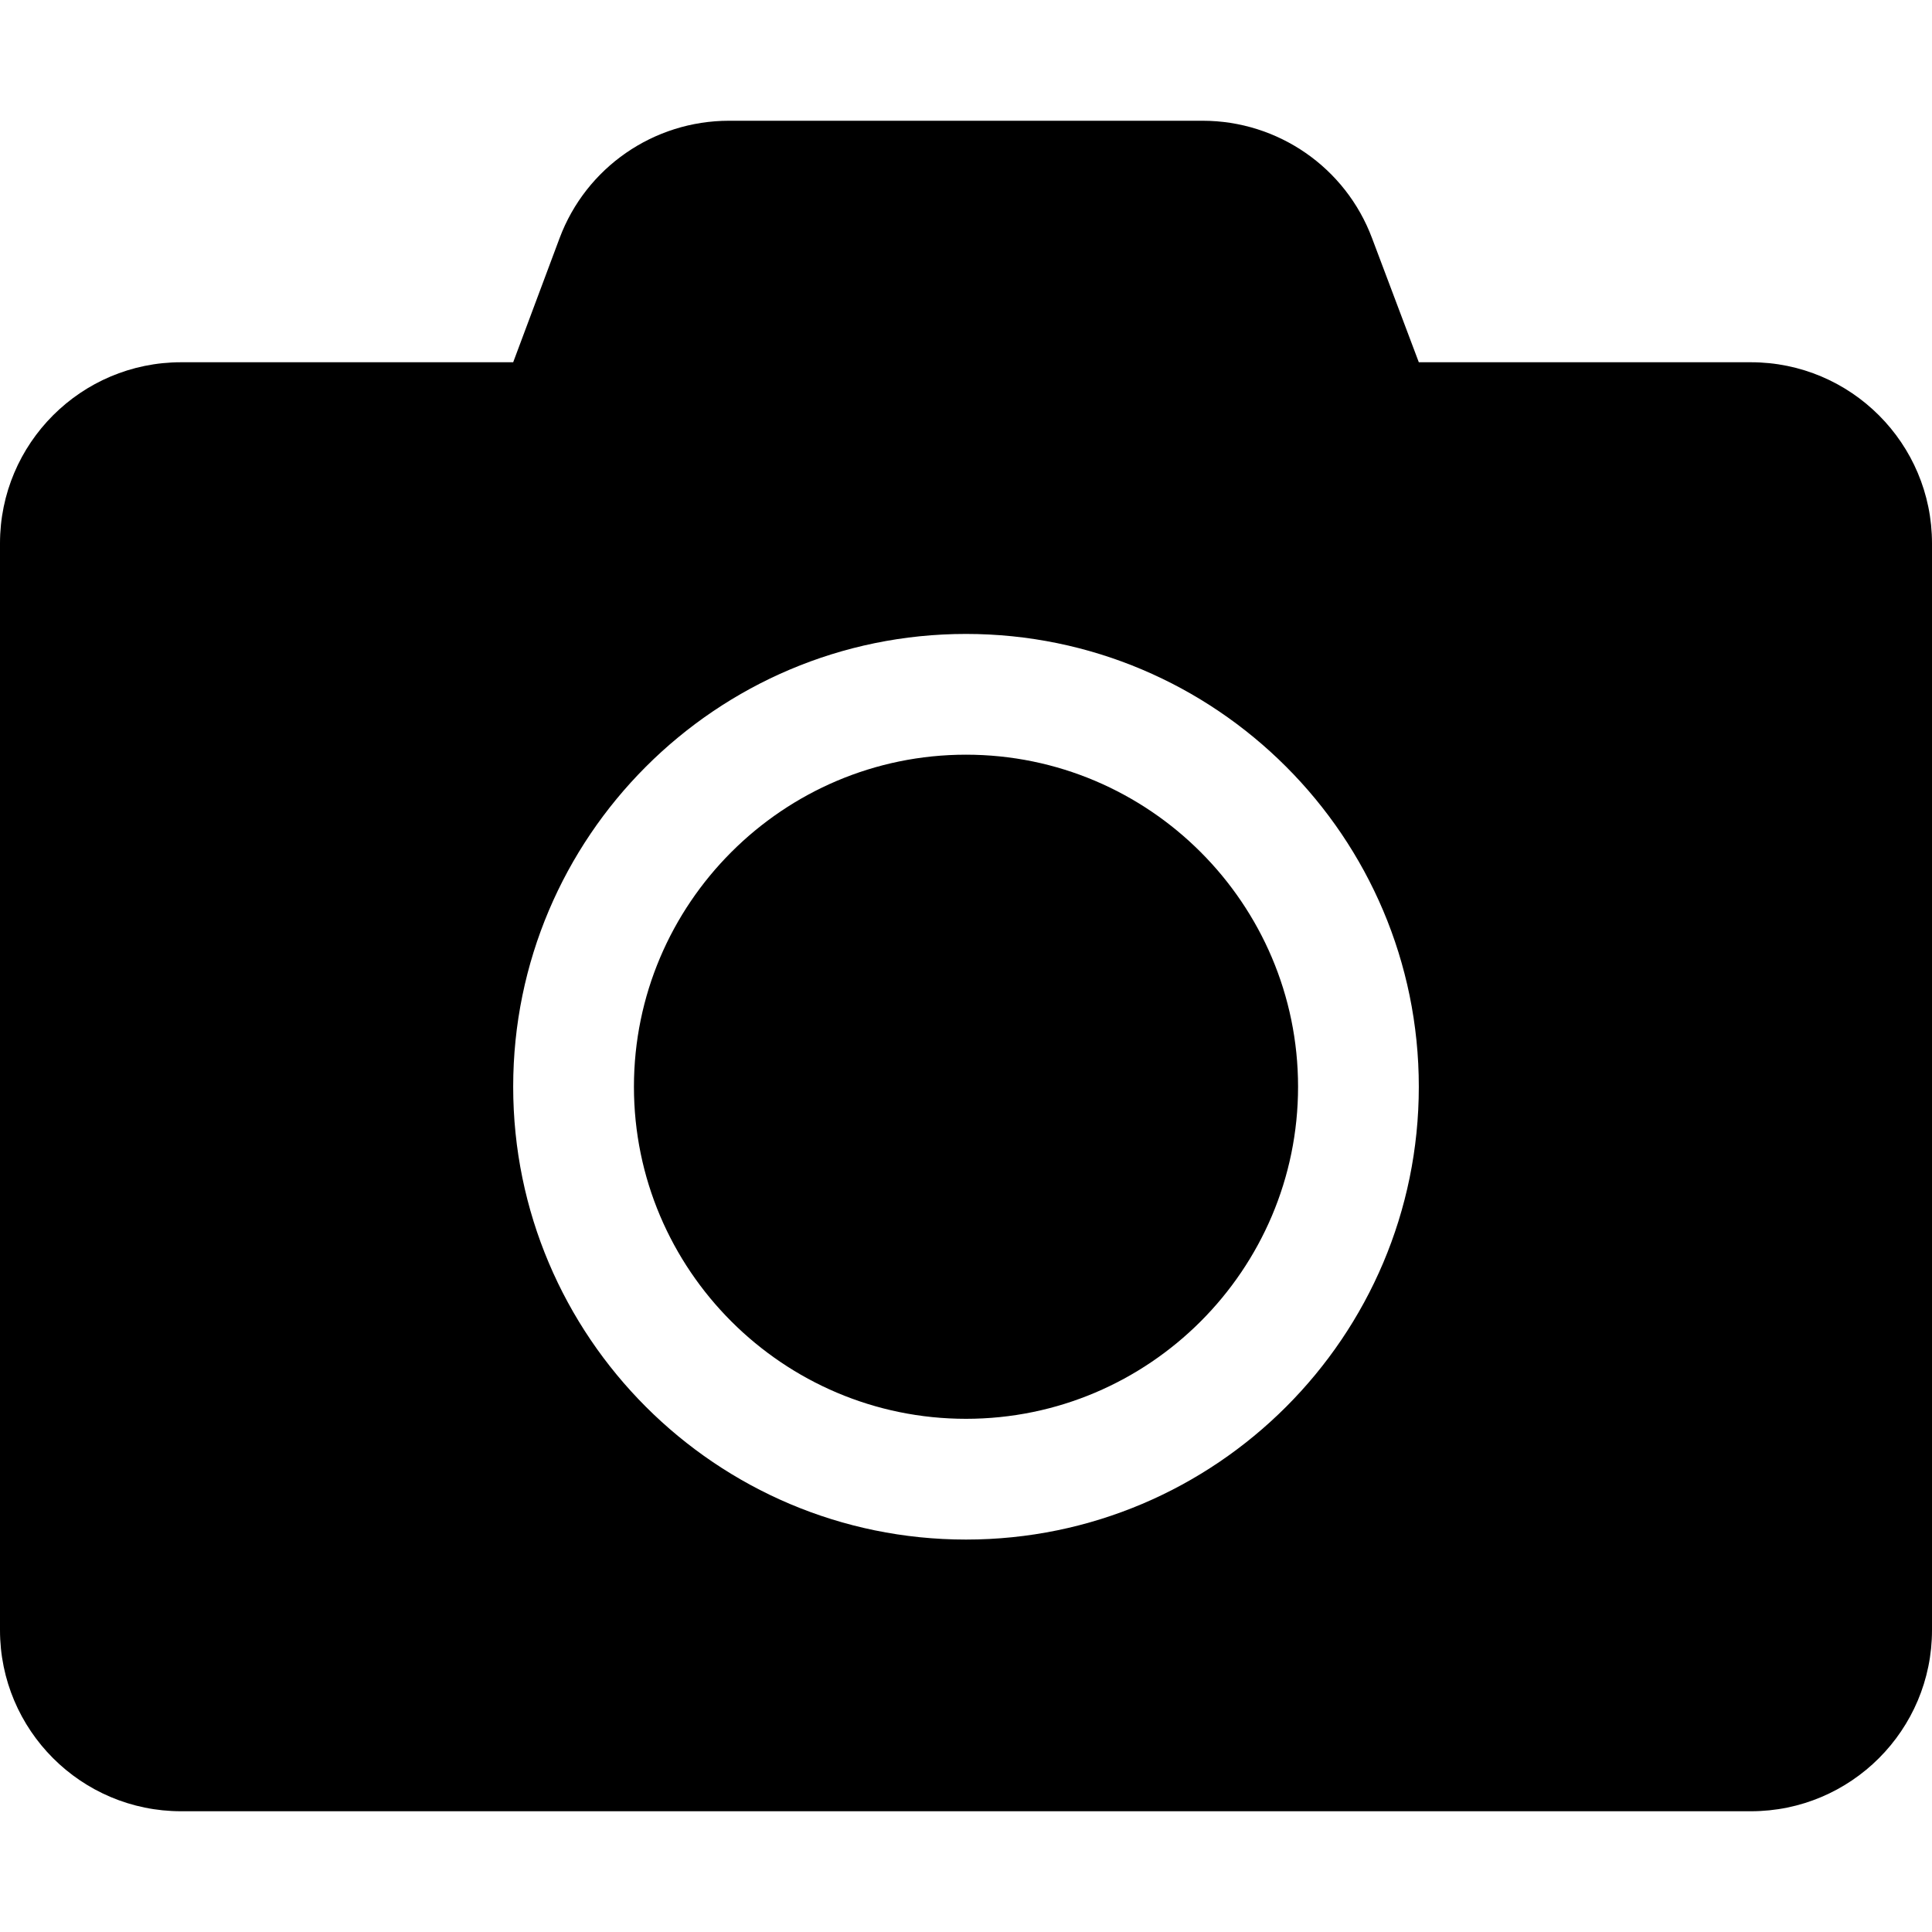
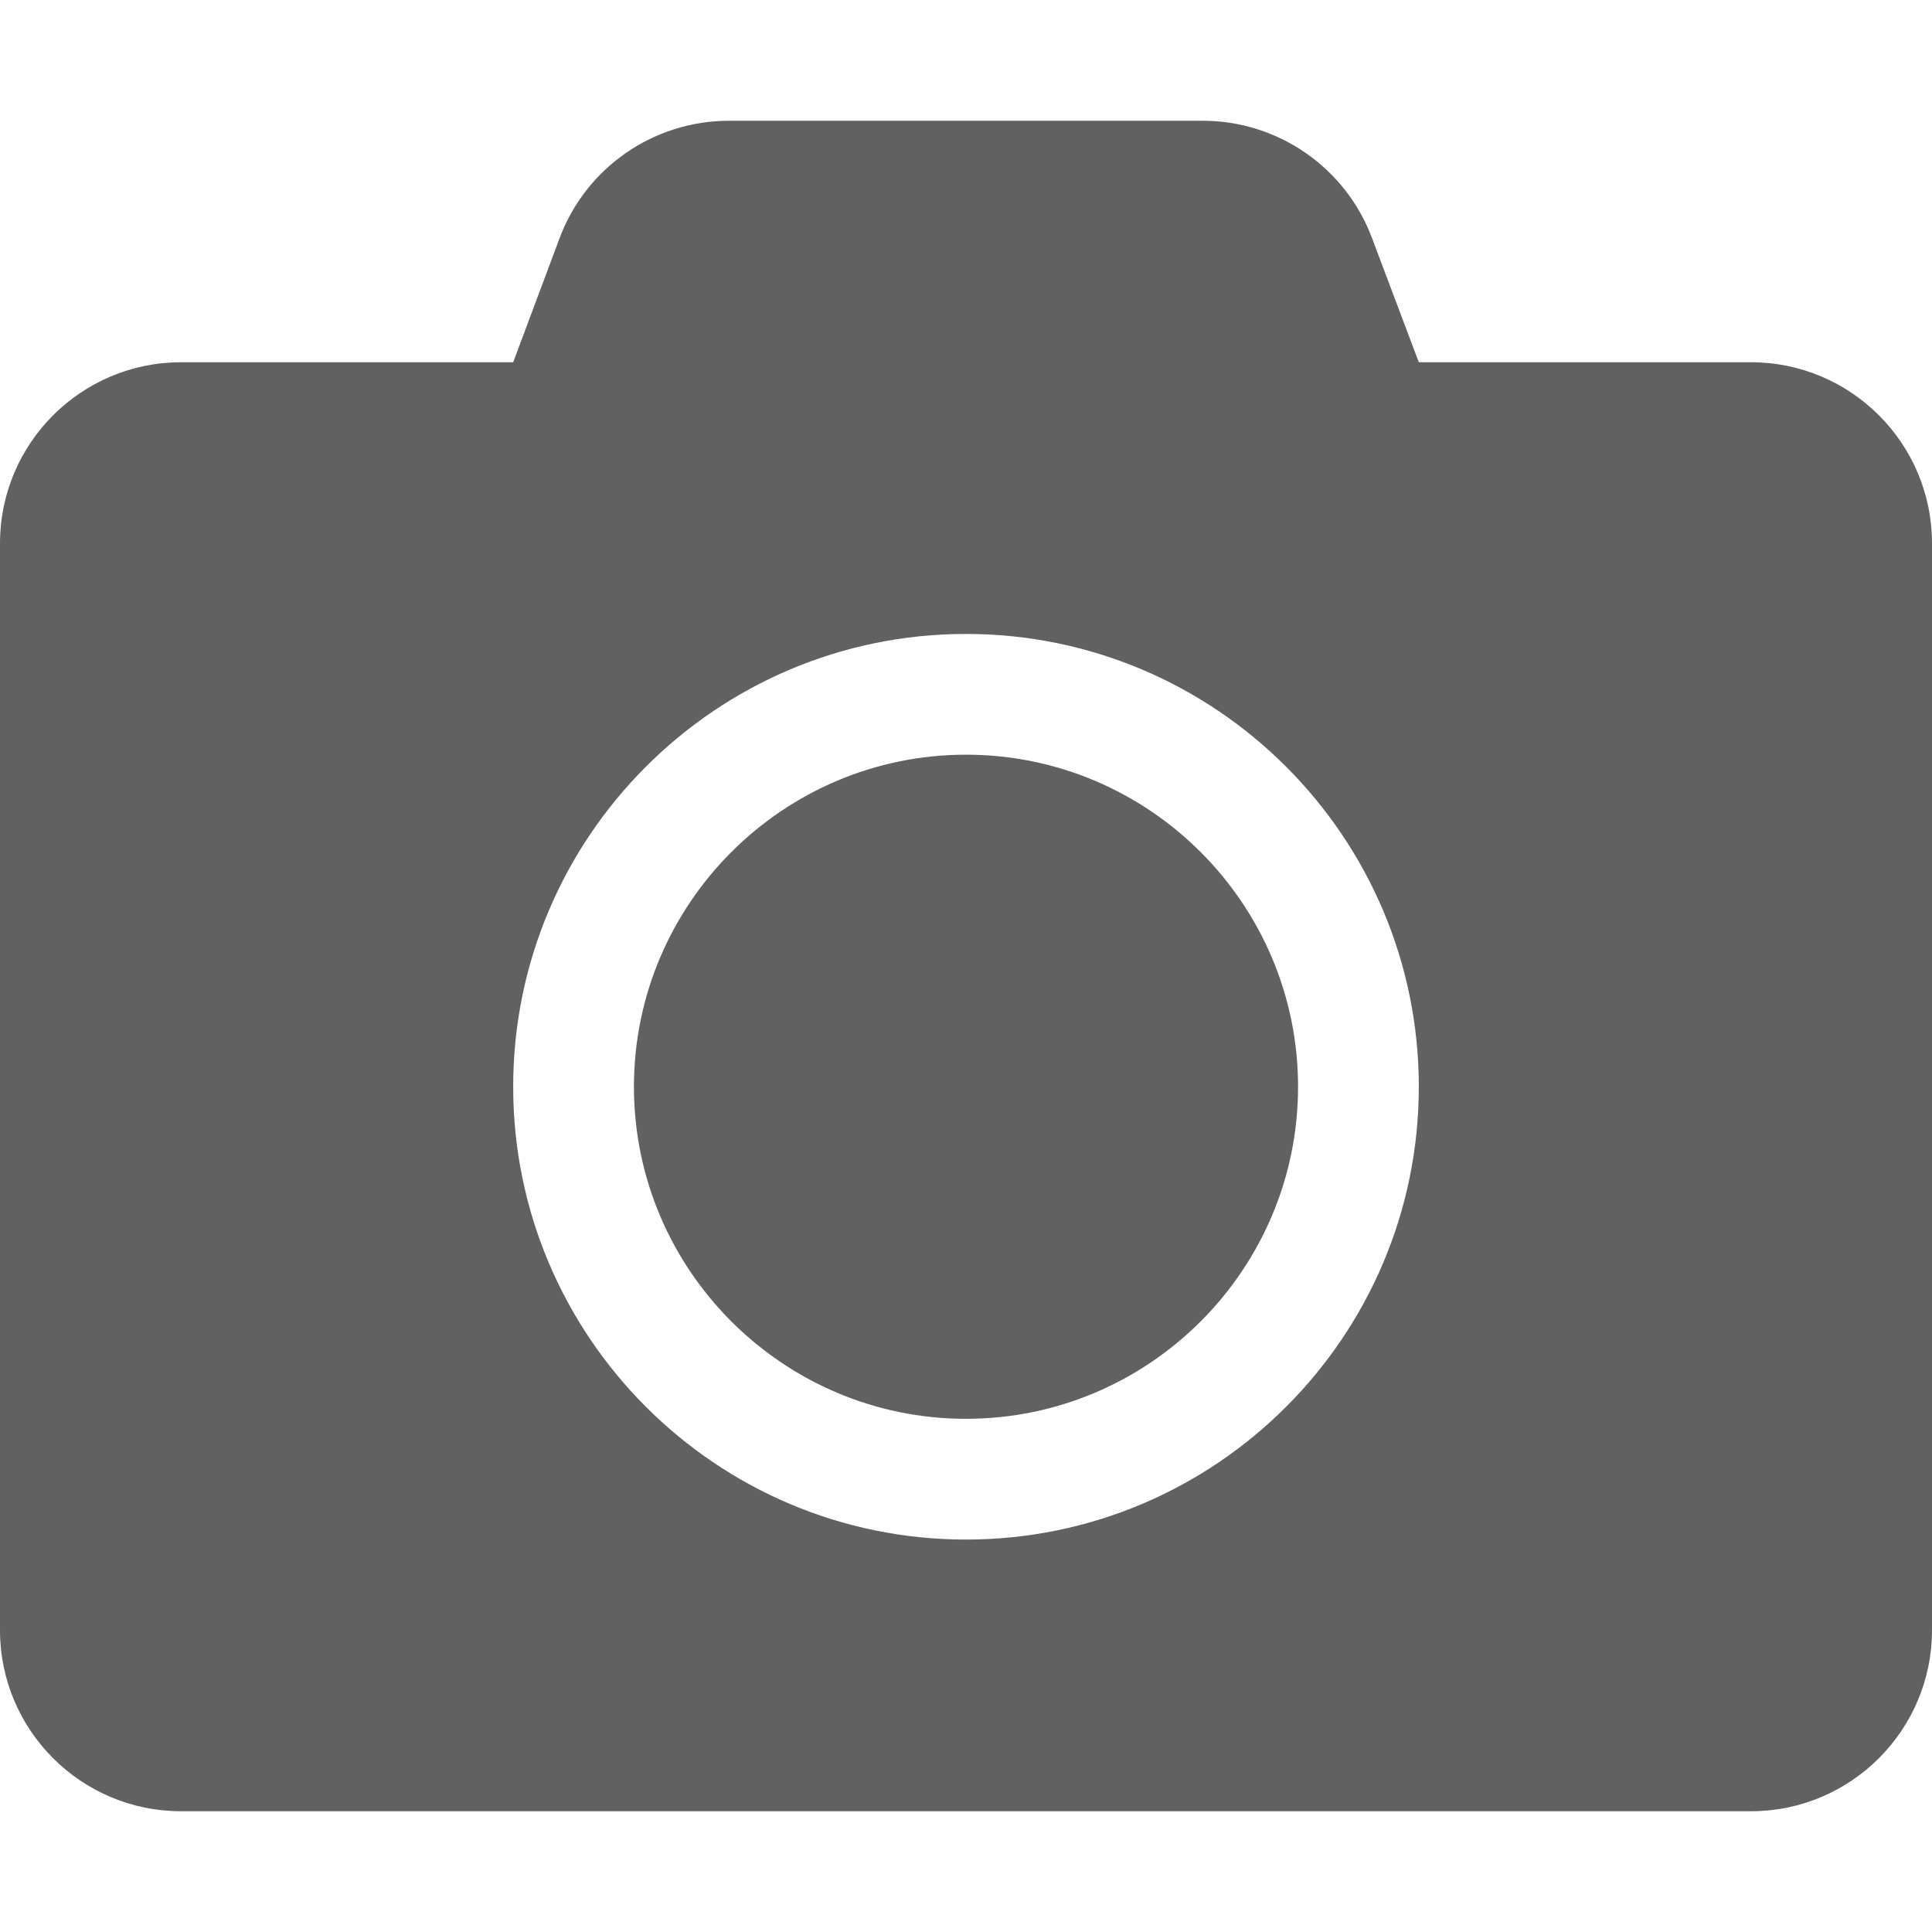
<svg xmlns="http://www.w3.org/2000/svg" viewBox="0 0 512 512">
-   <path d="M512 144v288c0 26.5-21.5 48-48 48H48c-26.5 0-48-21.5-48-48V144c0-26.5 21.5-48 48-48h88l12.3-32.9c7-18.7 24.9-31.1 44.9-31.1h125.5c20 0 37.9 12.4 44.9 31.1L376 96h88c26.5 0 48 21.5 48 48zM376 288c0-66.2-53.8-120-120-120s-120 53.8-120 120 53.8 120 120 120 120-53.8 120-120zm-32 0c0 48.5-39.5 88-88 88s-88-39.5-88-88 39.5-88 88-88 88 39.5 88 88z" />
+   <path class="jp-icon3 jp-icon-selectable" fill="#616161" d="M512 144v288c0 26.5-21.5 48-48 48H48c-26.5 0-48-21.5-48-48V144c0-26.5 21.5-48 48-48h88l12.3-32.9c7-18.7 24.9-31.1 44.9-31.1h125.5c20 0 37.9 12.4 44.9 31.1L376 96h88c26.5 0 48 21.5 48 48zM376 288c0-66.2-53.8-120-120-120s-120 53.8-120 120 53.8 120 120 120 120-53.8 120-120zm-32 0c0 48.5-39.5 88-88 88s-88-39.5-88-88 39.5-88 88-88 88 39.5 88 88z" />
</svg>
